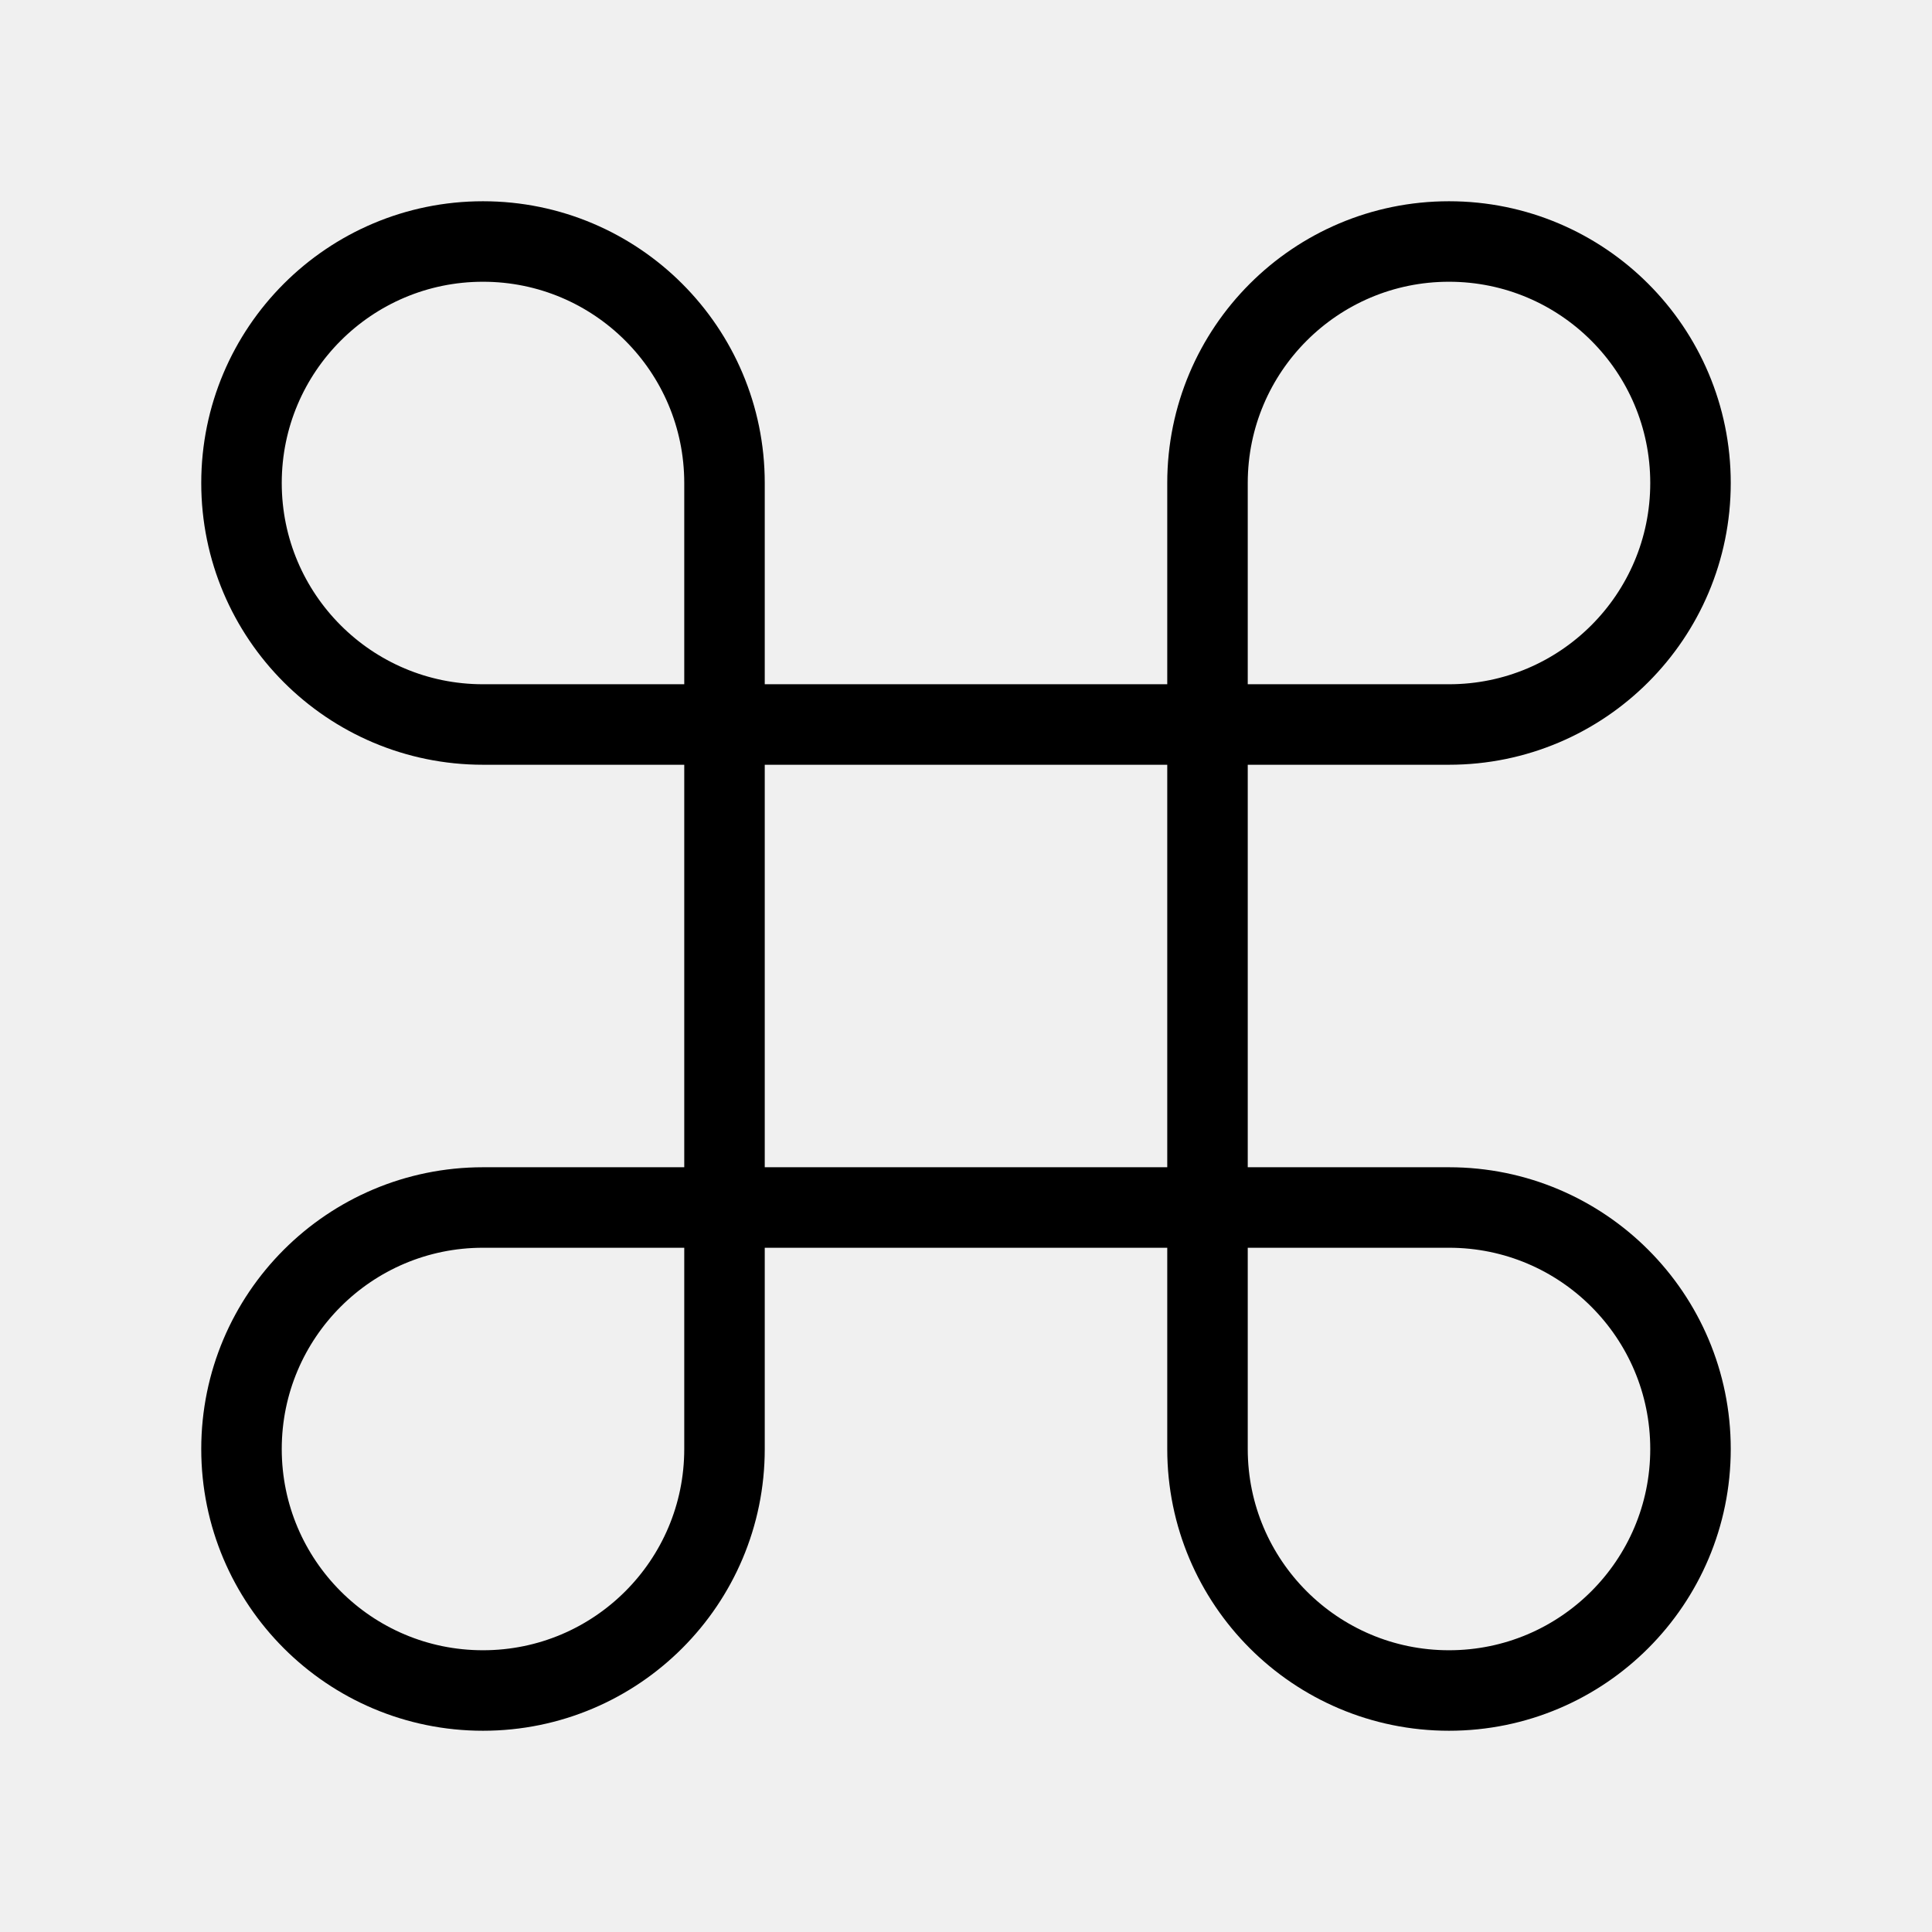
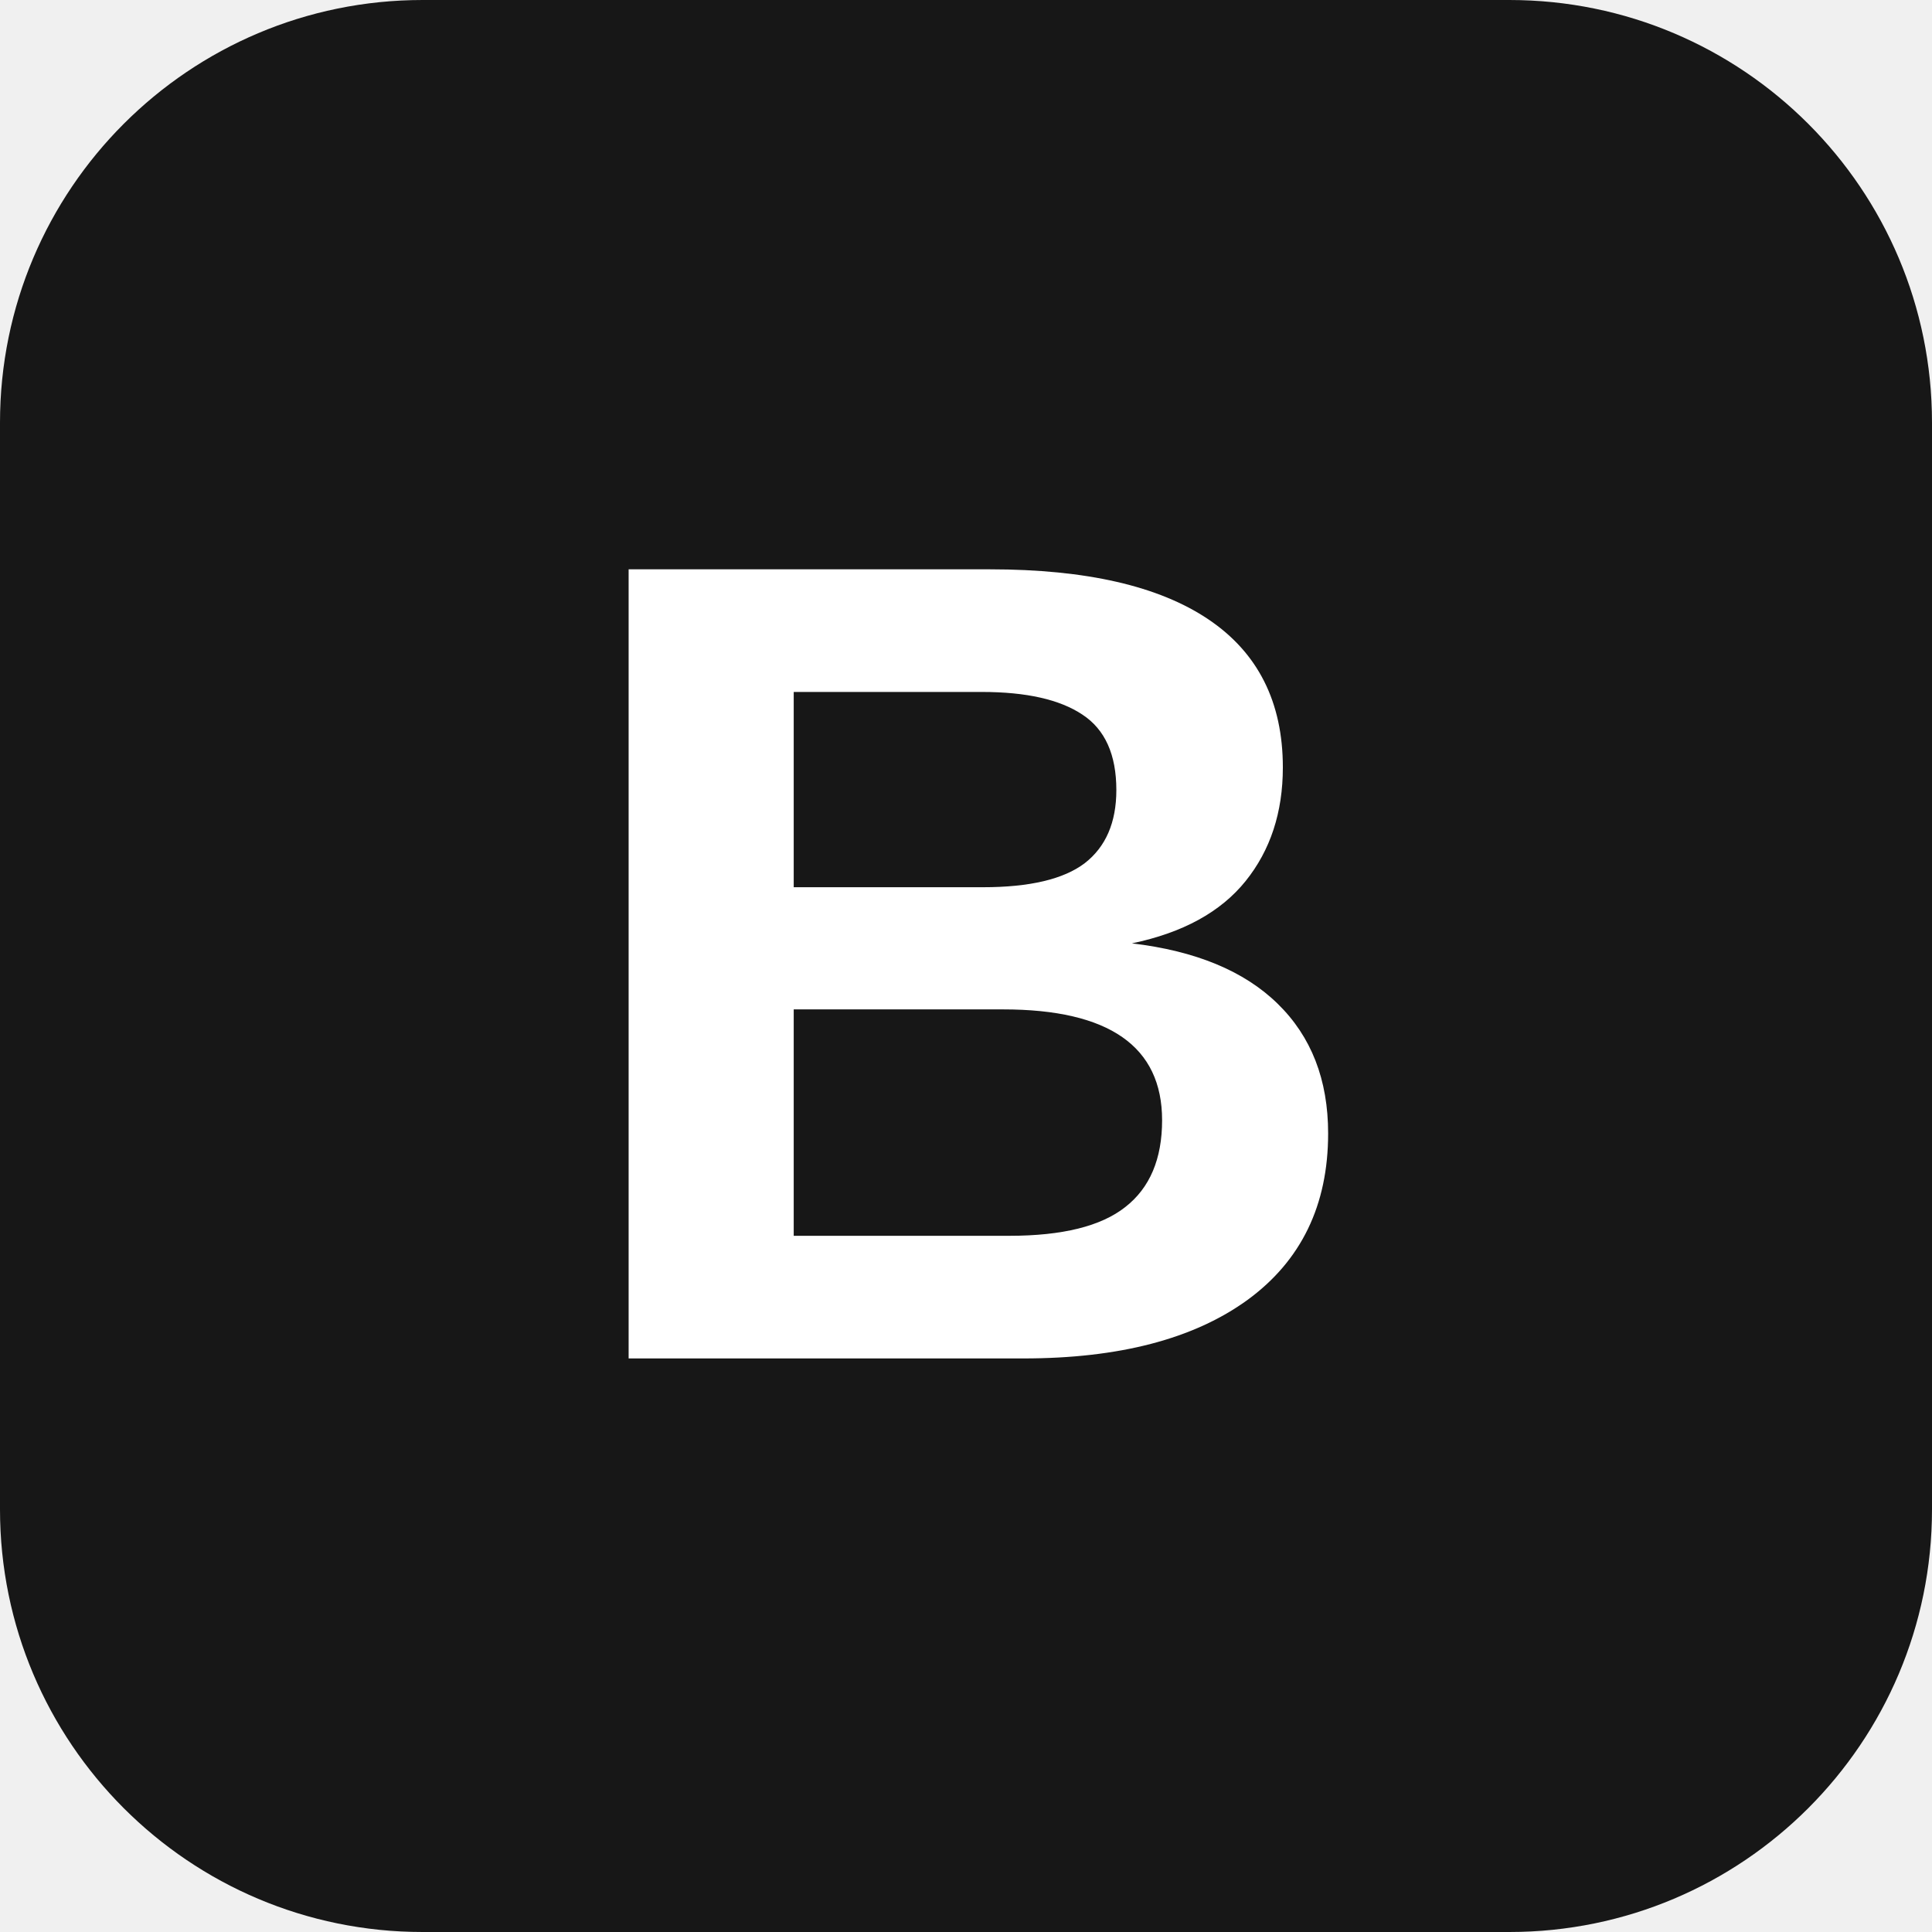
- <svg xmlns="http://www.w3.org/2000/svg" version="1.1" width="24" height="24">
-   <svg viewBox="0 0 24 24" fill="none" stroke="currentColor" strokewidth="2" strokelinecap="round" strokelinejoin="round">
-     <path d="M15 6v12a3 3 0 1 0 3-3H6a3 3 0 1 0 3 3V6a3 3 0 1 0-3 3h12a3 3 0 1 0-3-3" />
-   </svg>
-   <style>@media (prefers-color-scheme: light) { :root { filter: contrast(1) brightness(0.8); } }
- </style>
+ <svg xmlns="http://www.w3.org/2000/svg" viewBox="0 0 64 64">
+   <rect width="64" height="64" rx="14" fill="#171717" />
+   <text x="32" y="45" font-family="Arial, Helvetica, sans-serif" font-size="38" font-weight="700" fill="#ffffff" text-anchor="middle">B</text>
</svg>
